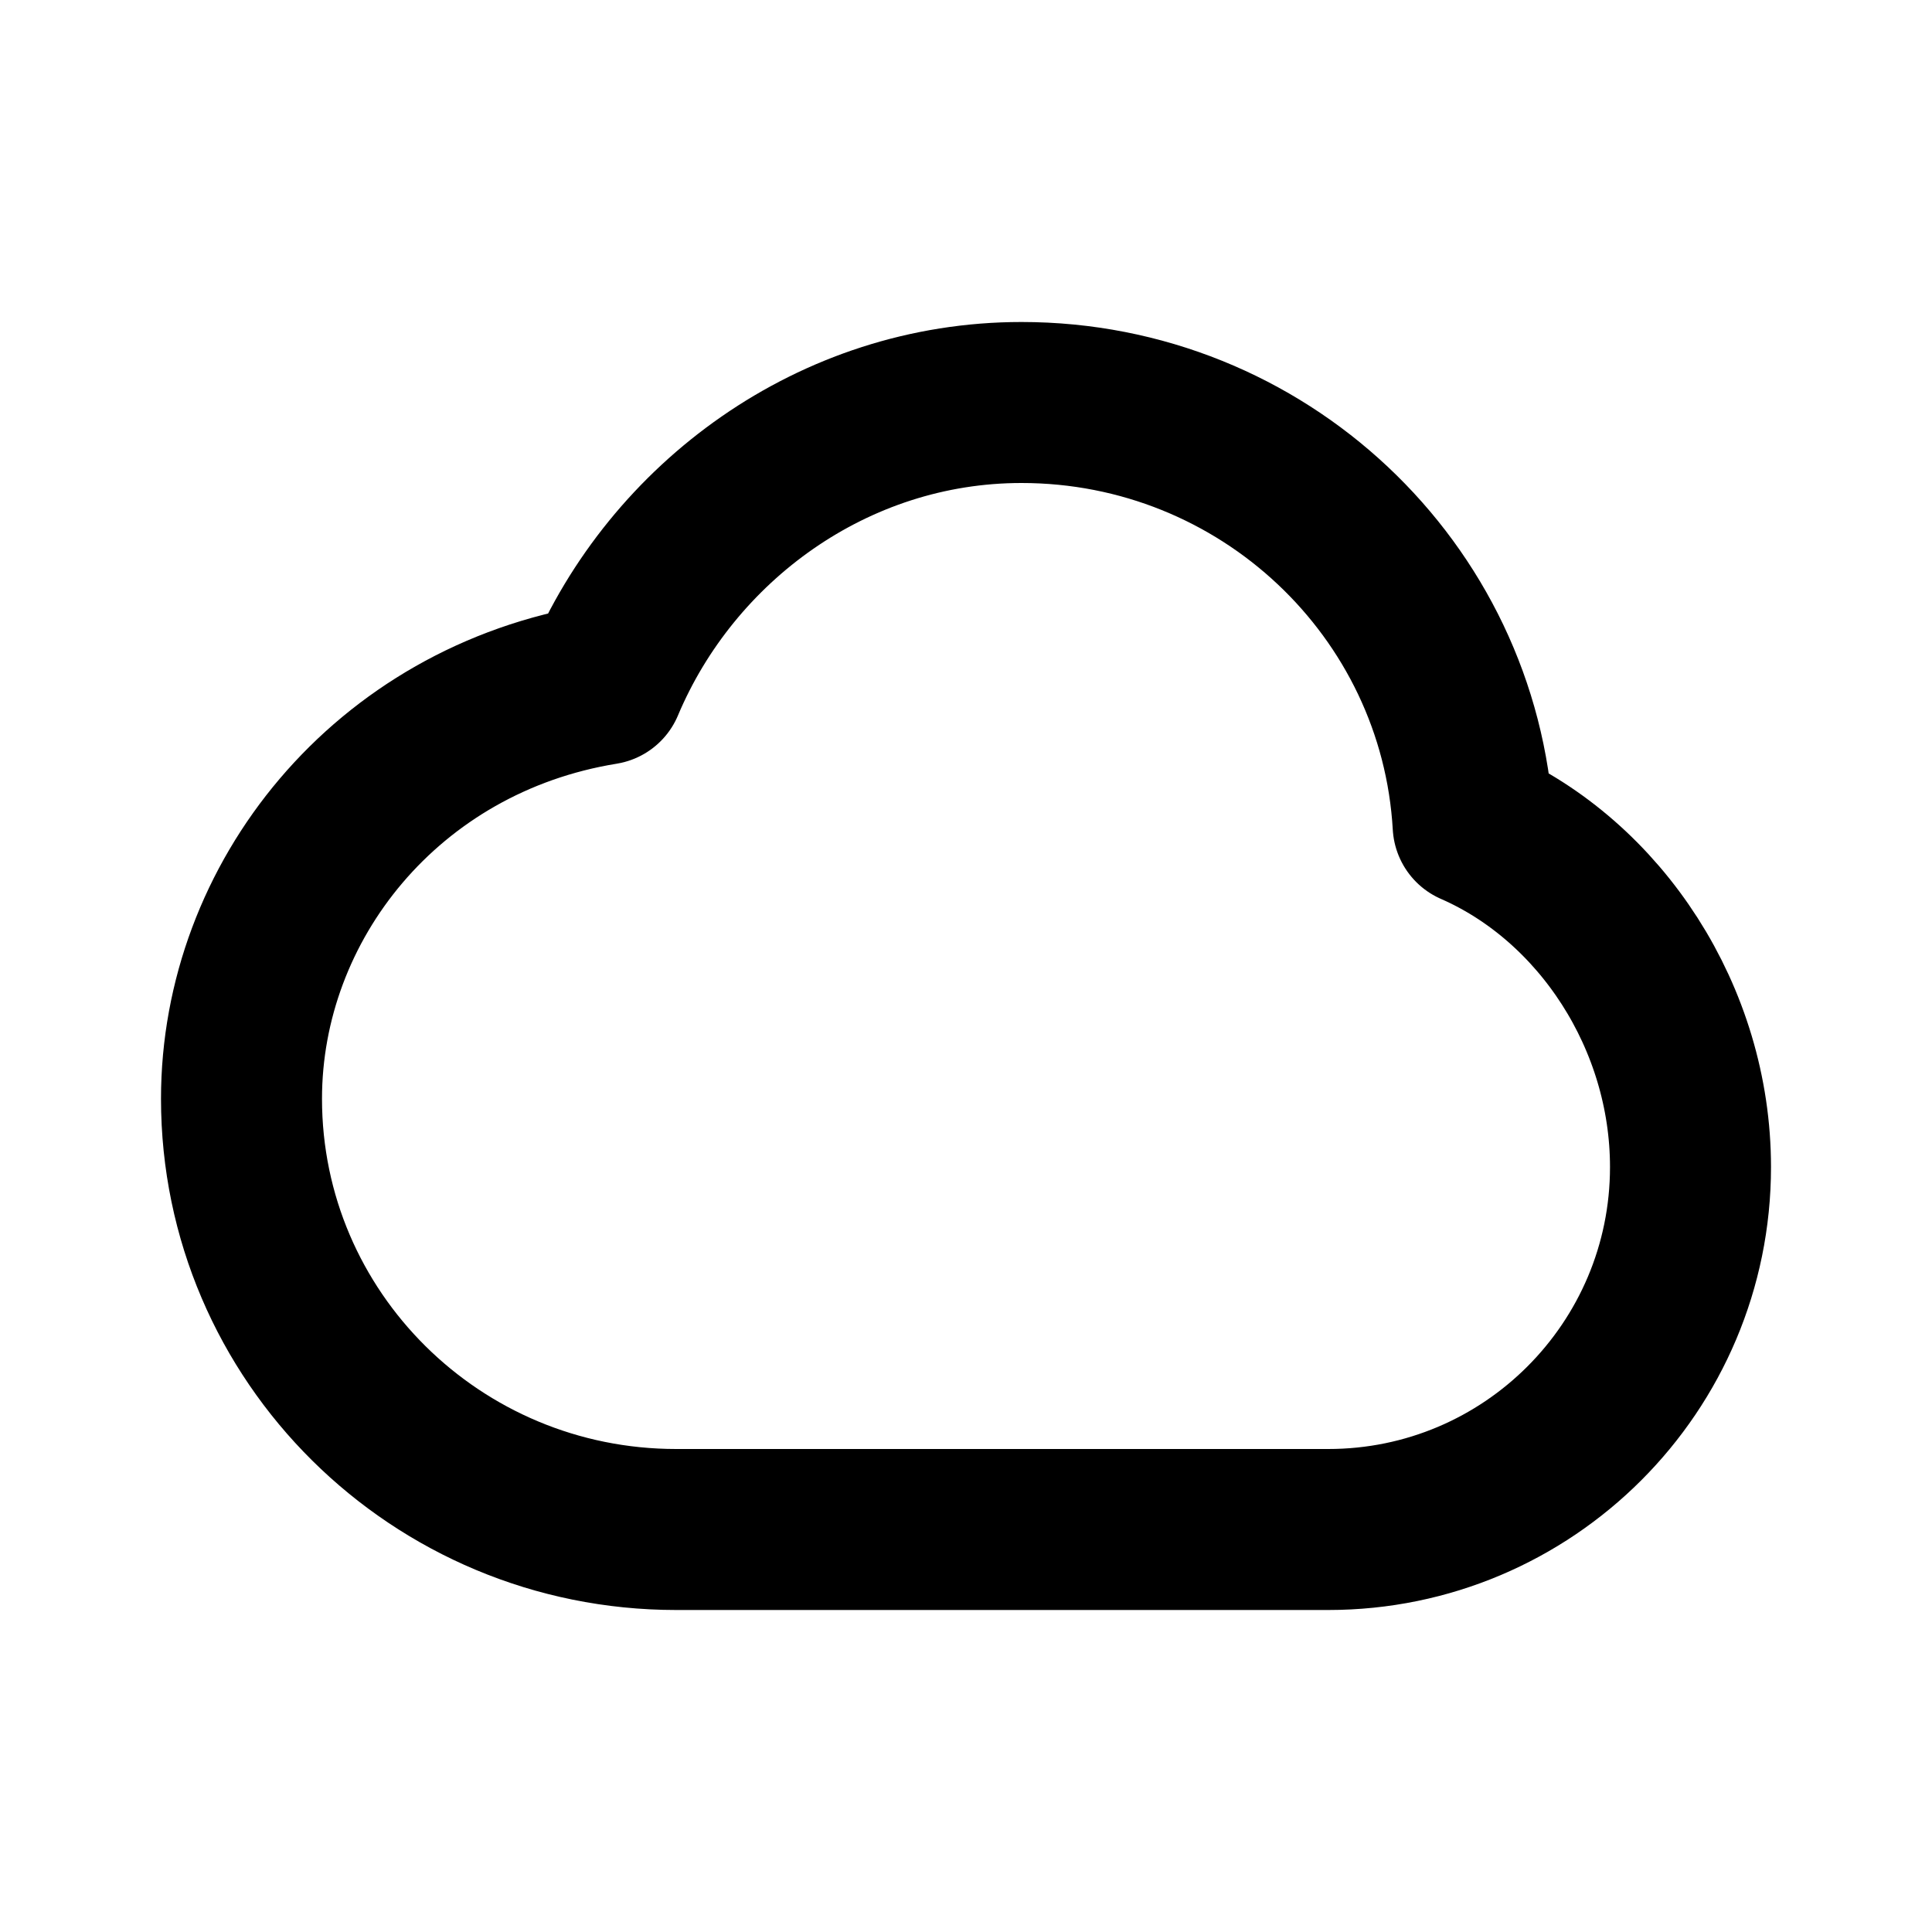
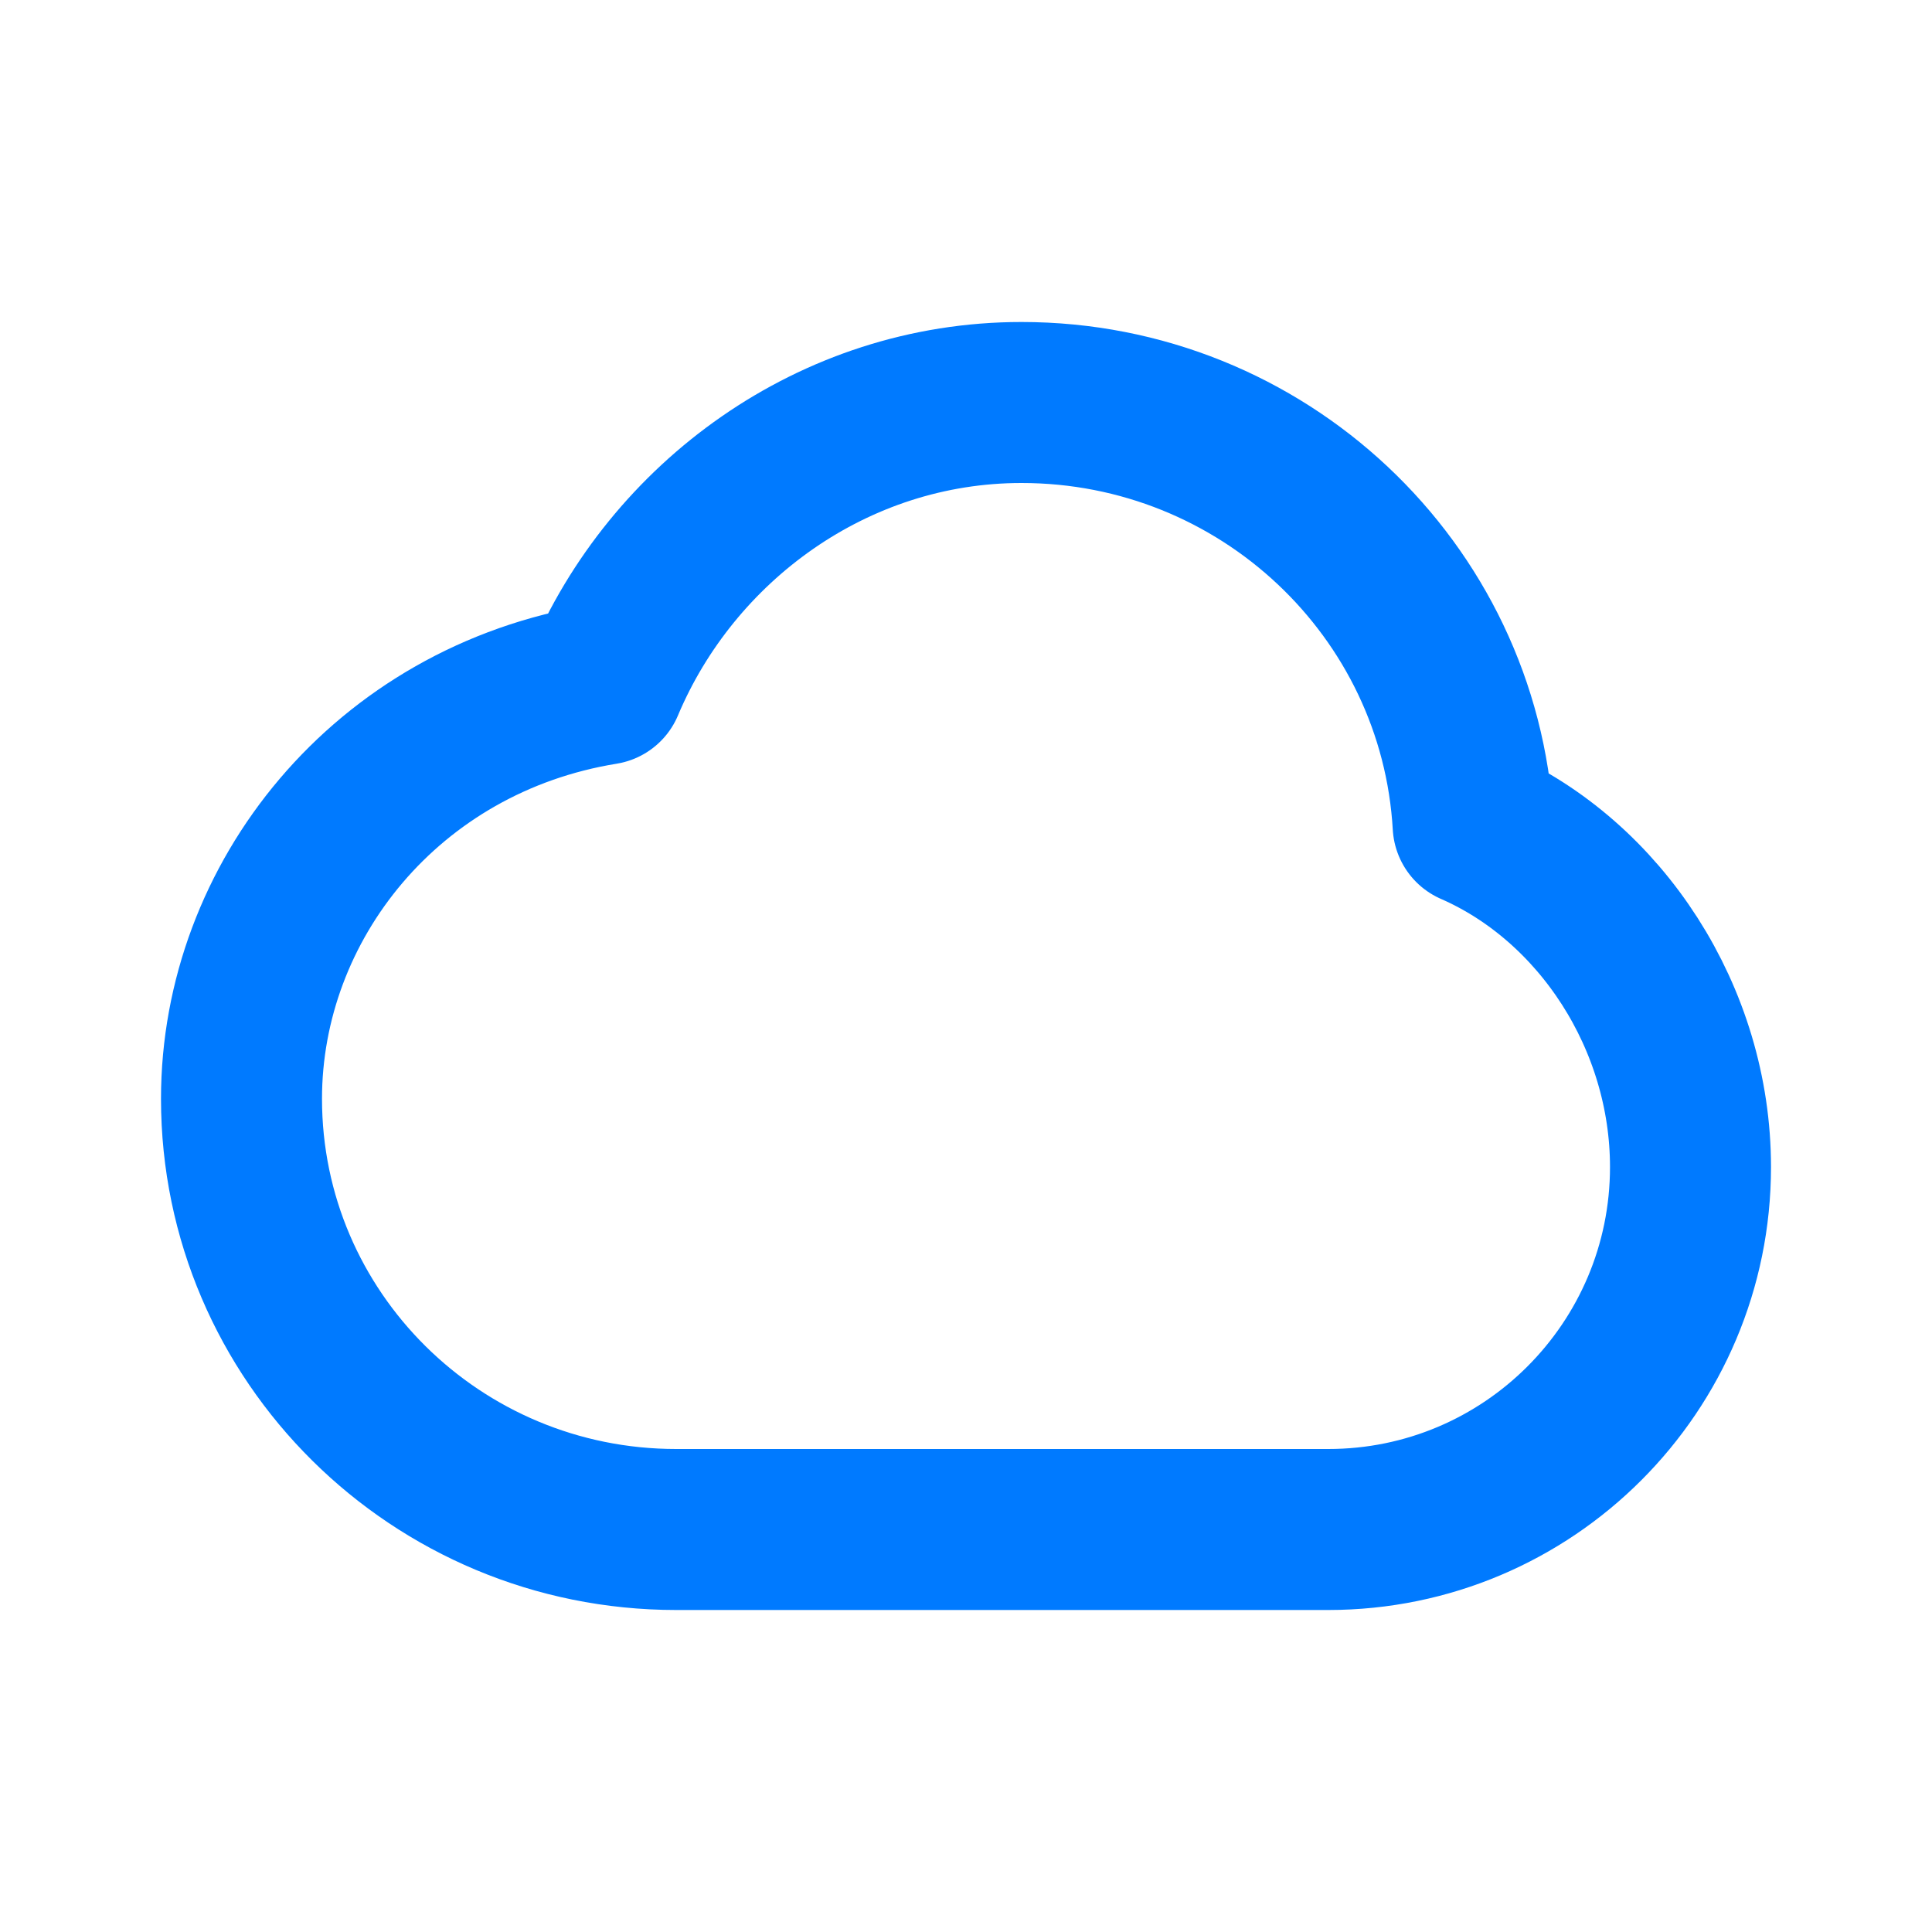
<svg xmlns="http://www.w3.org/2000/svg" width="800px" height="800px" viewBox="0 0 24 24" fill="none">
-   <path d="M3 13.649C3 16.604 5.418 19 8.4 19L16.5 19C18.985 19 21 16.984 21 14.497C21 12.65 19.889 10.945 18.3 10.25C18.132 7.323 15.684 5 12.689 5C10.351 5 8.347 6.486 7.5 8.5C4.8 8.938 3 11.2 3 13.649Z" stroke="#000000" stroke-width="2" stroke-linecap="round" stroke-linejoin="round" />
+   <path d="M3 13.649C3 16.604 5.418 19 8.4 19L16.5 19C18.985 19 21 16.984 21 14.497C21 12.65 19.889 10.945 18.3 10.25C18.132 7.323 15.684 5 12.689 5C10.351 5 8.347 6.486 7.5 8.5C4.8 8.938 3 11.2 3 13.649Z" stroke="#007aff" stroke-width="2" stroke-linecap="round" stroke-linejoin="round" />
</svg>
